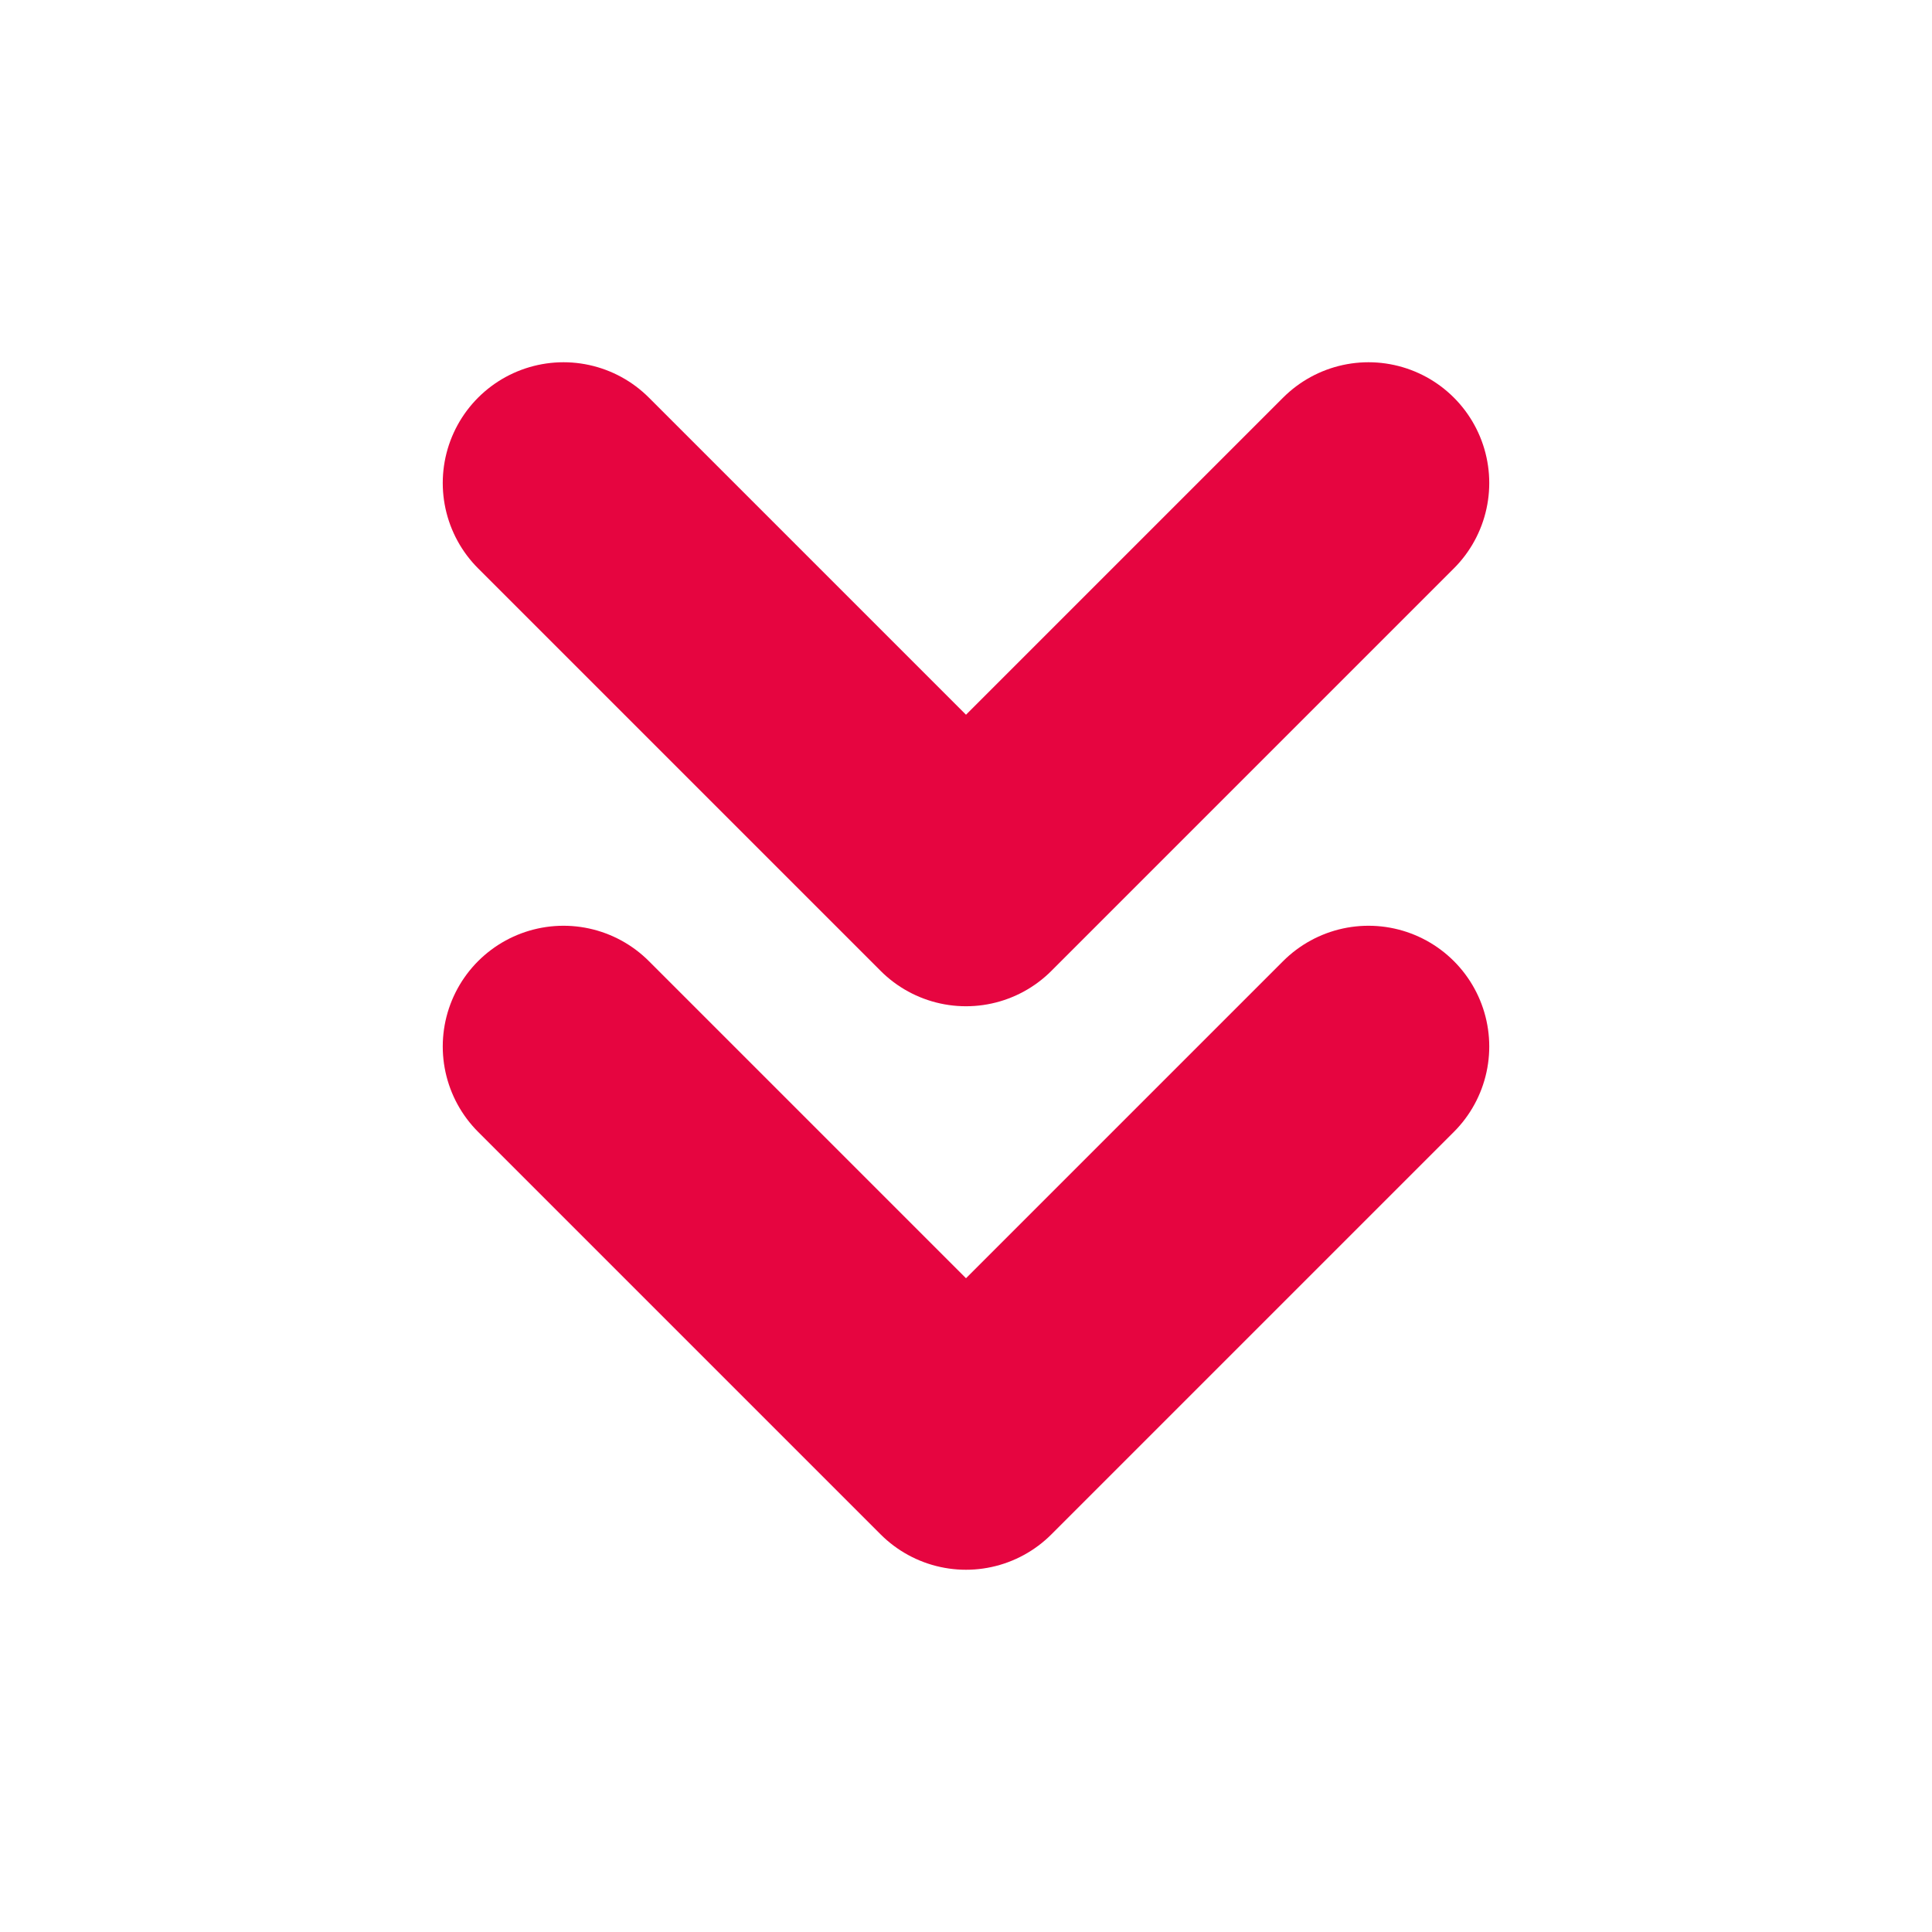
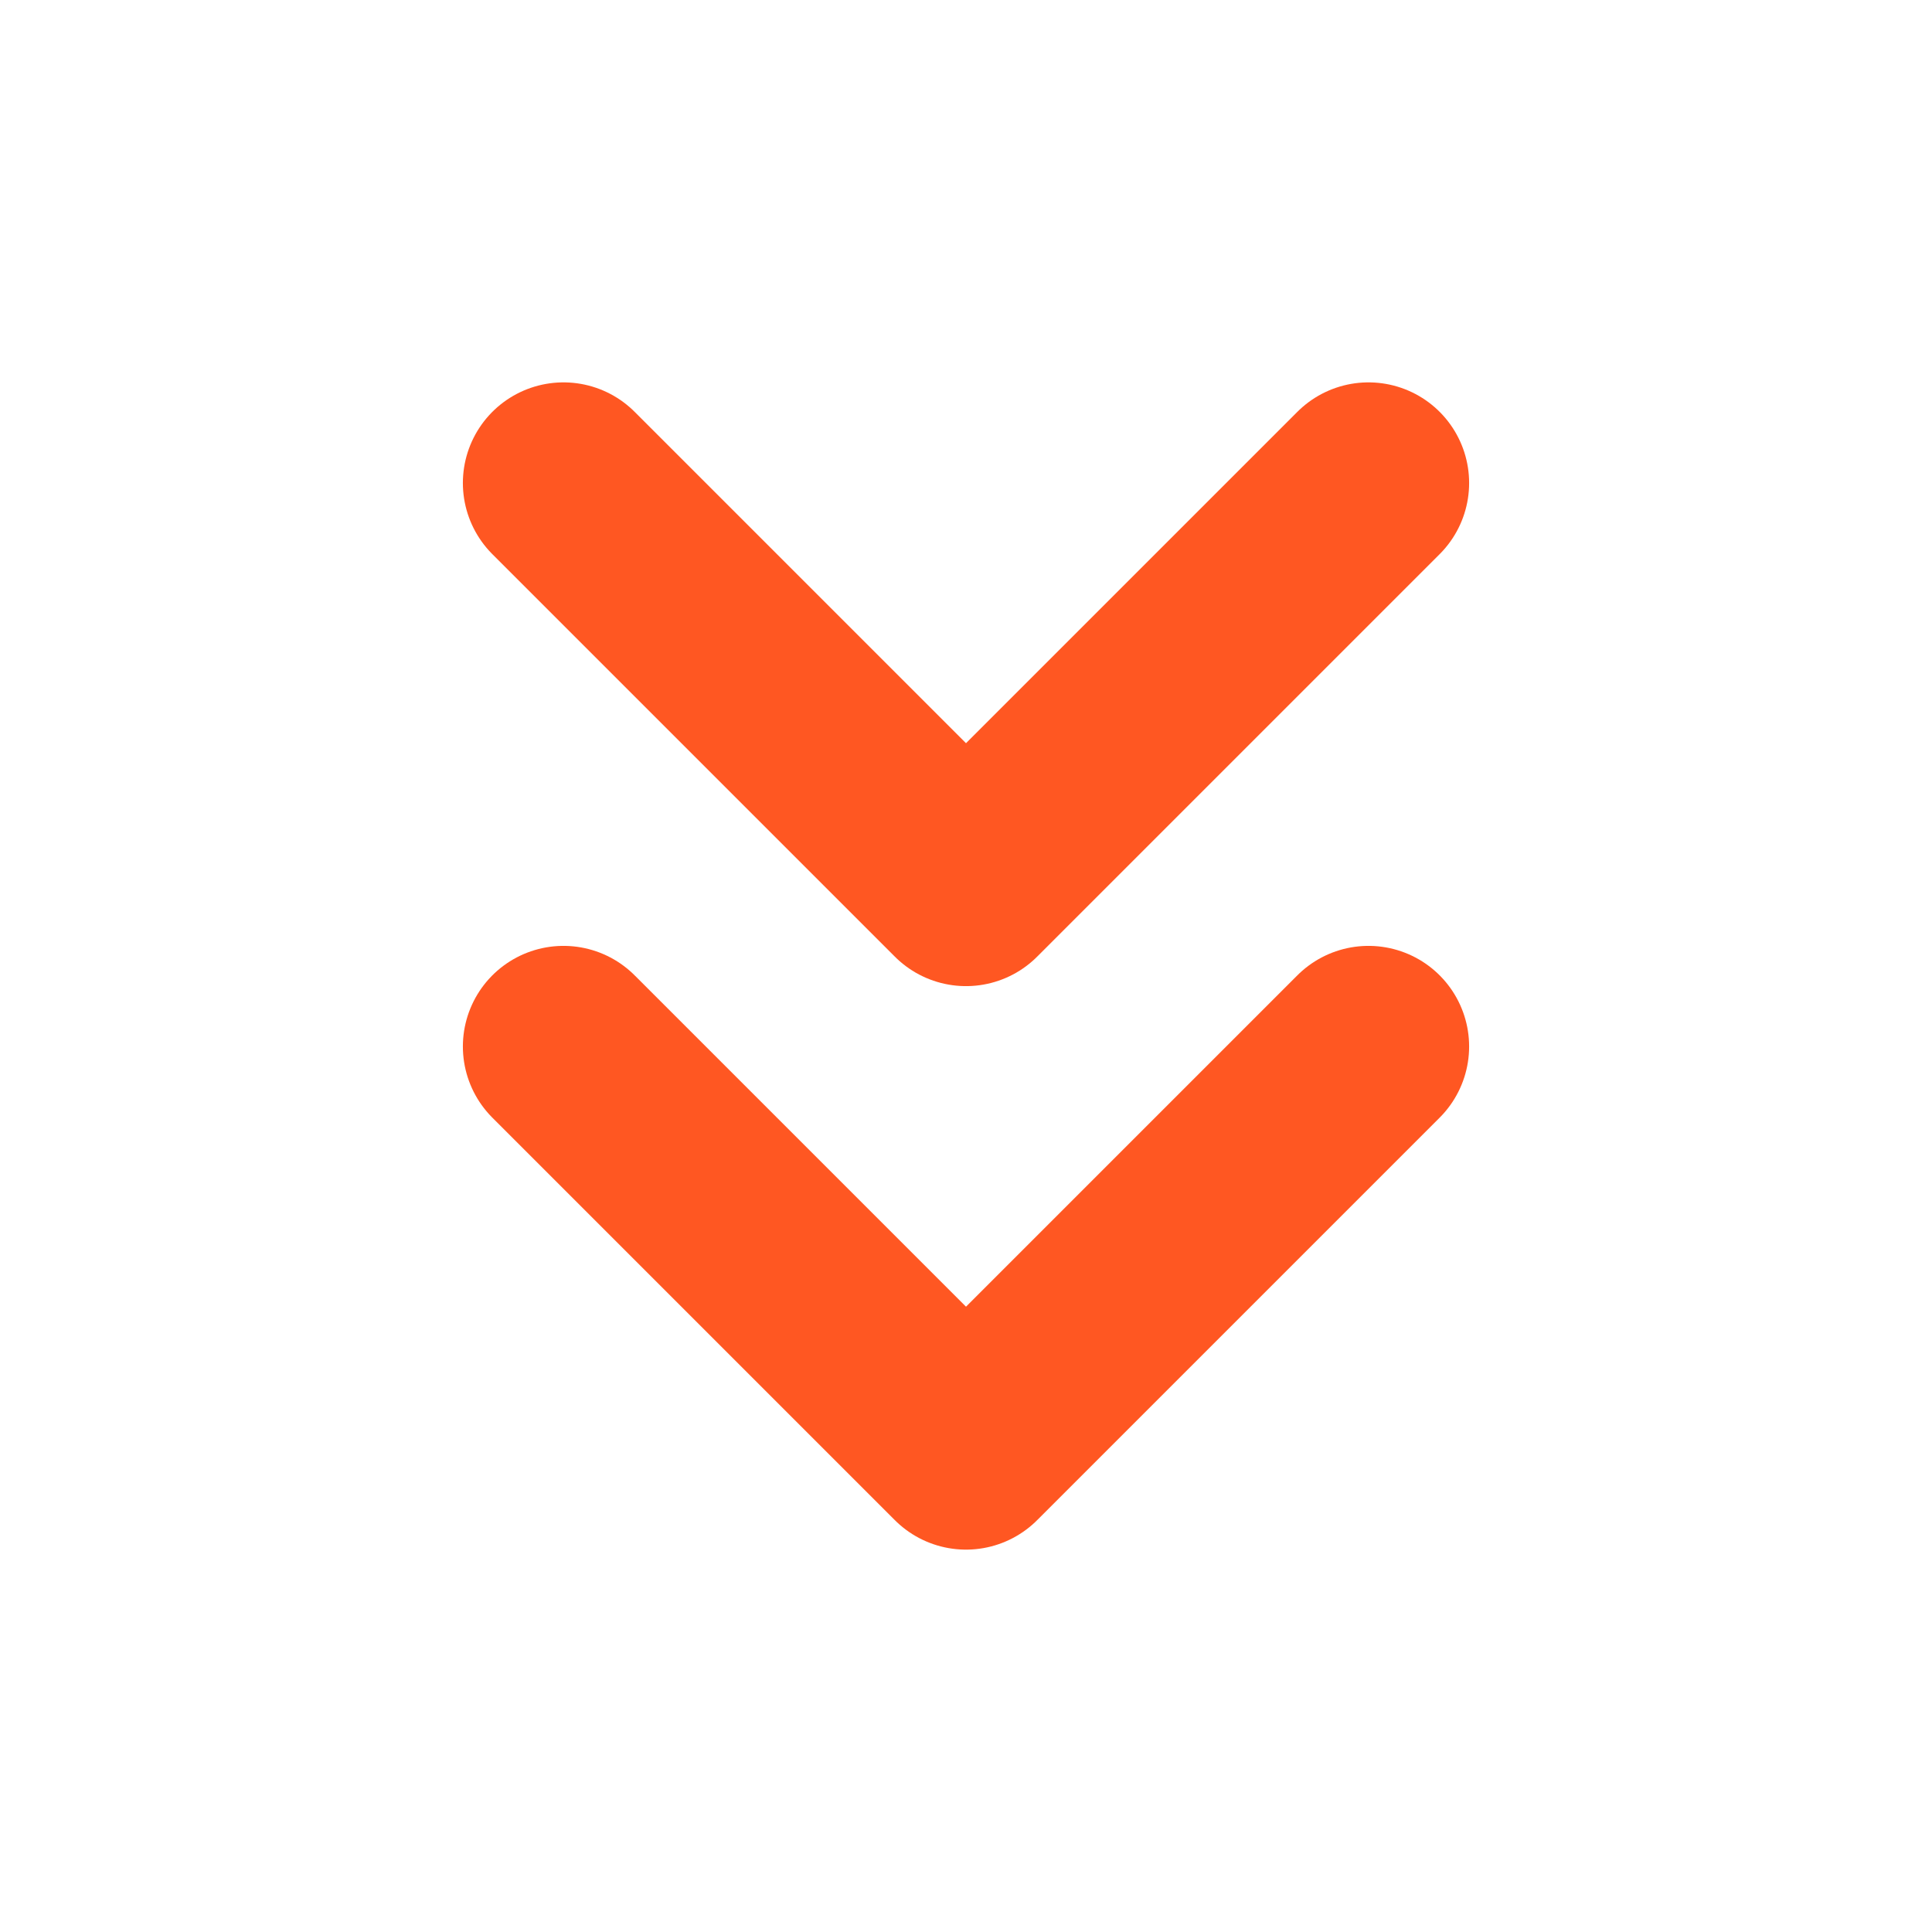
- <svg xmlns="http://www.w3.org/2000/svg" width="32" height="32" viewBox="0 0 24 24" fill="none" stroke="#e60540" stroke-width="3" stroke-linecap="round" stroke-linejoin="round" class="feather feather-chevrons-down">
+ <svg xmlns="http://www.w3.org/2000/svg" width="64" height="64" viewBox="0 0 24 24" fill="none" stroke="#FF5722" stroke-width="2.5" stroke-linecap="round" stroke-linejoin="round" class="feather feather-chevrons-down">
  <polyline points="7 13 12 18 17 13" />
  <polyline points="7 6 12 11 17 6" />
</svg>
